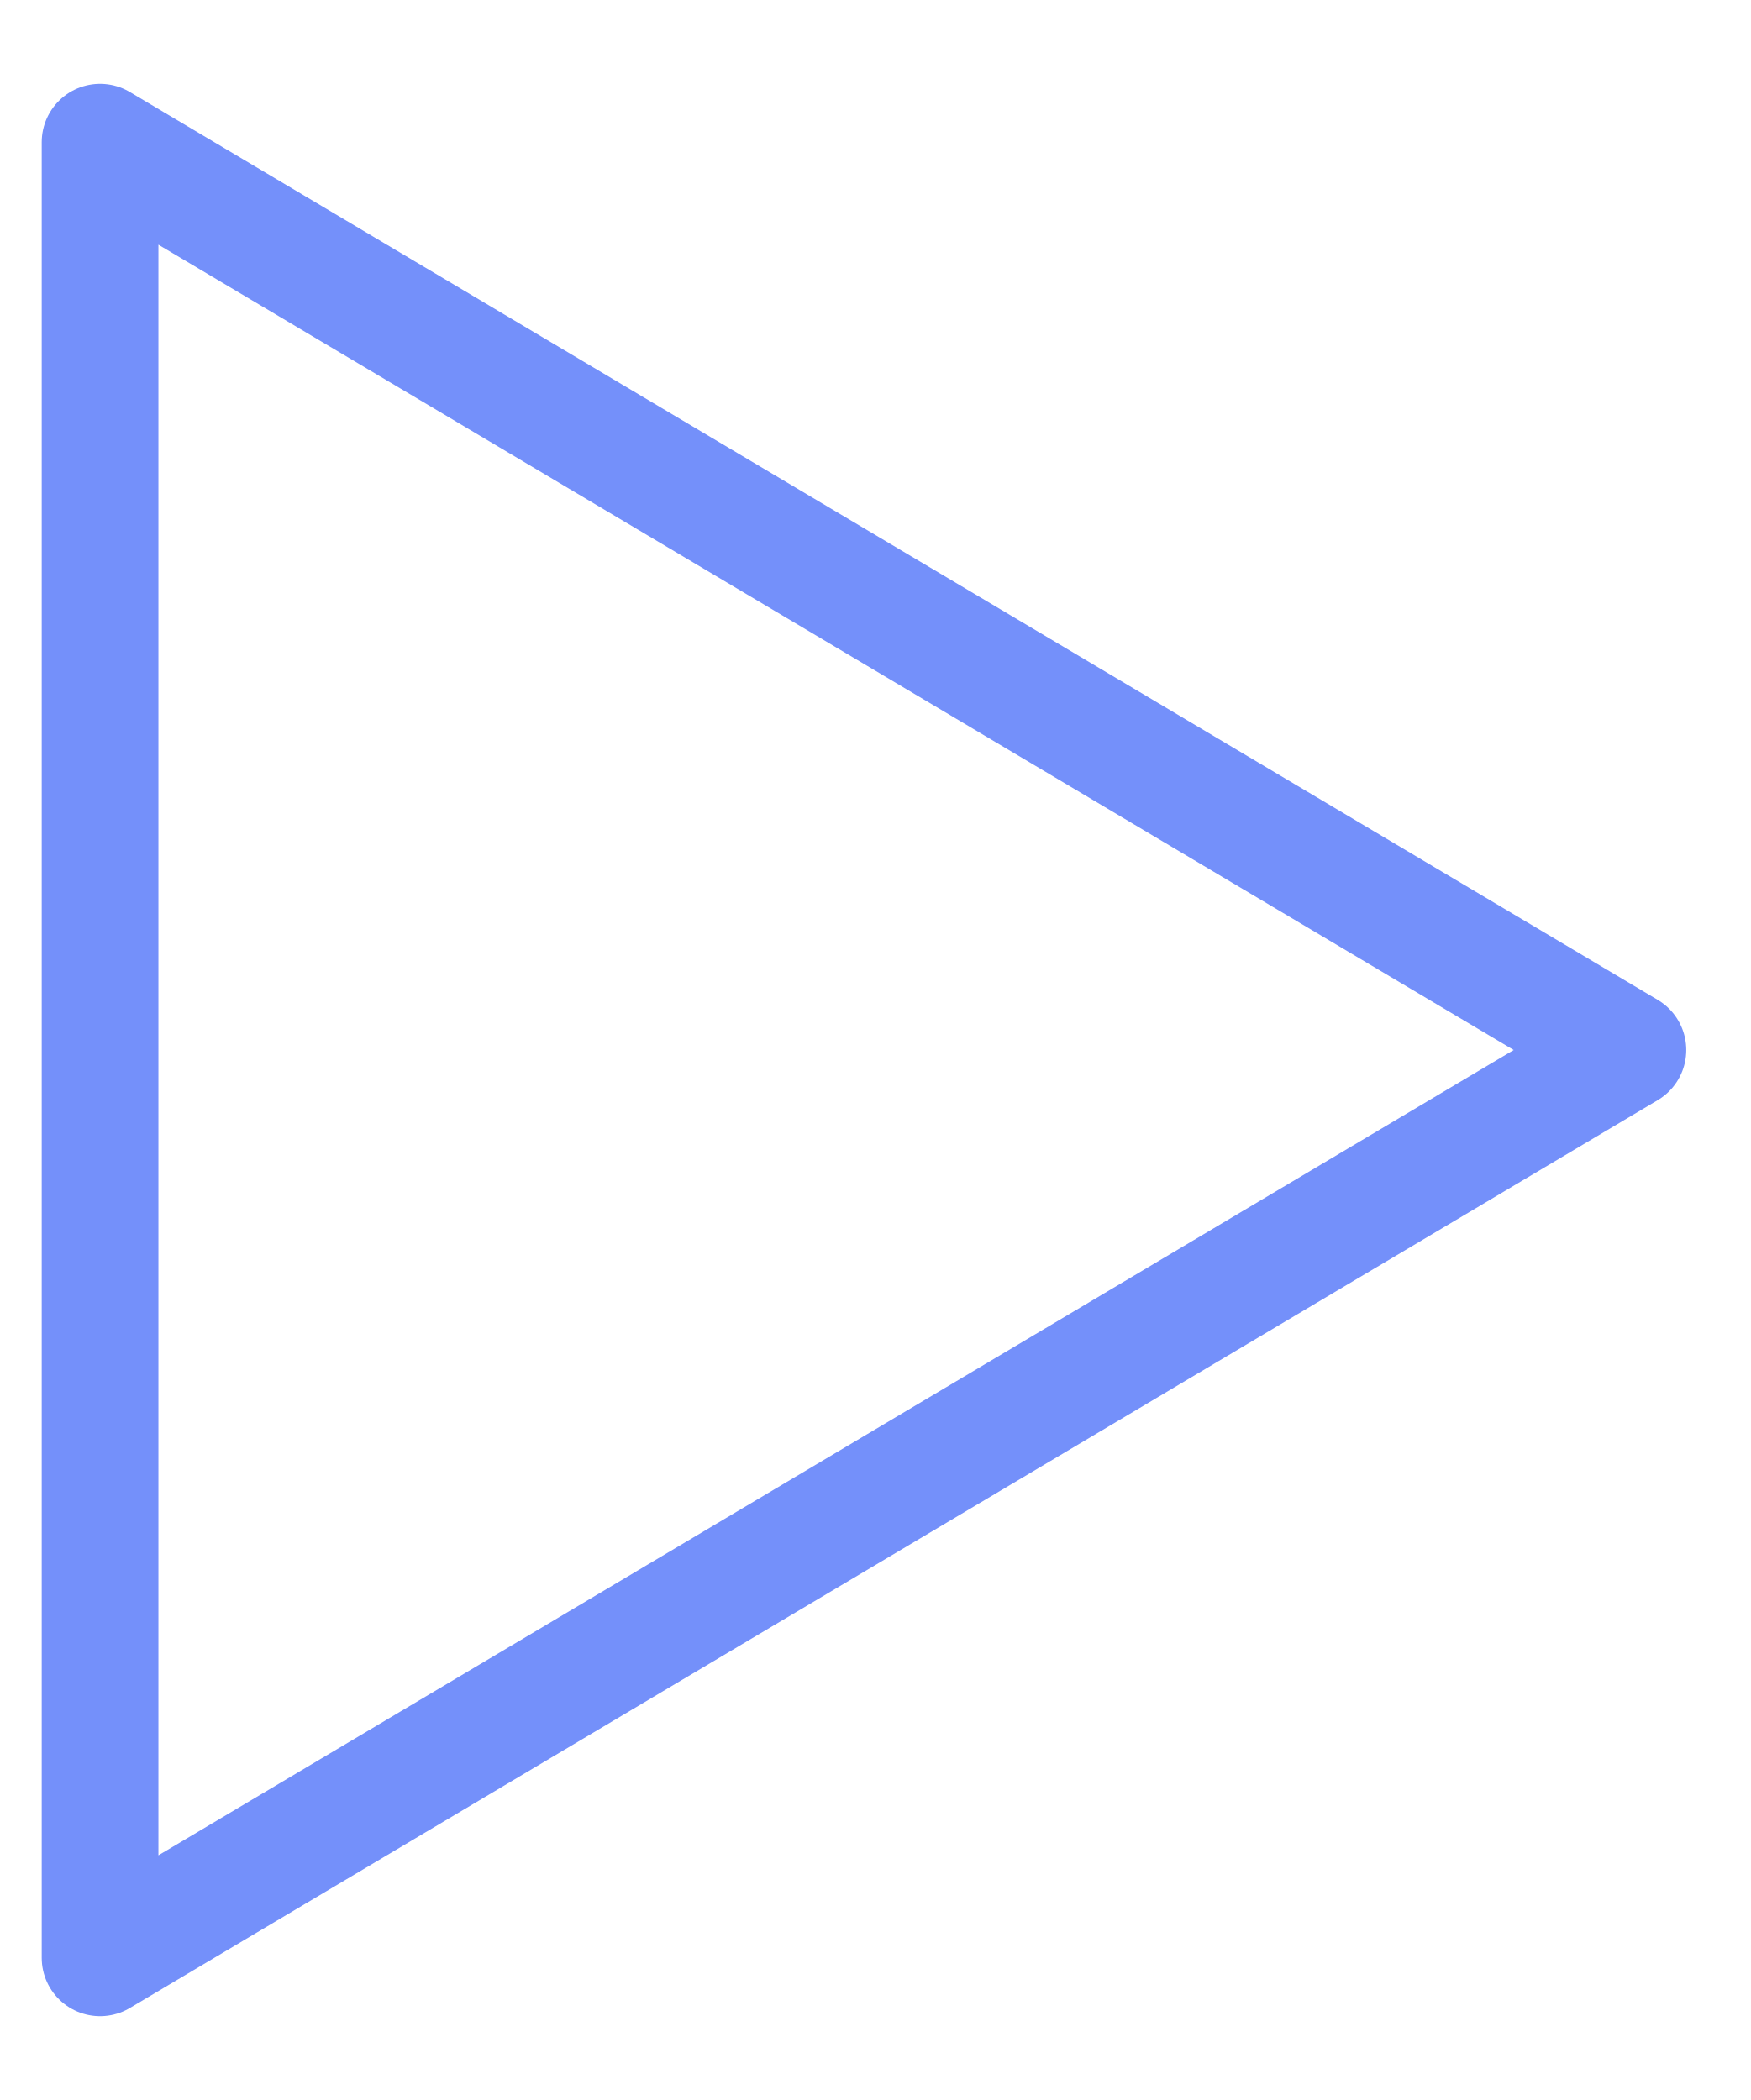
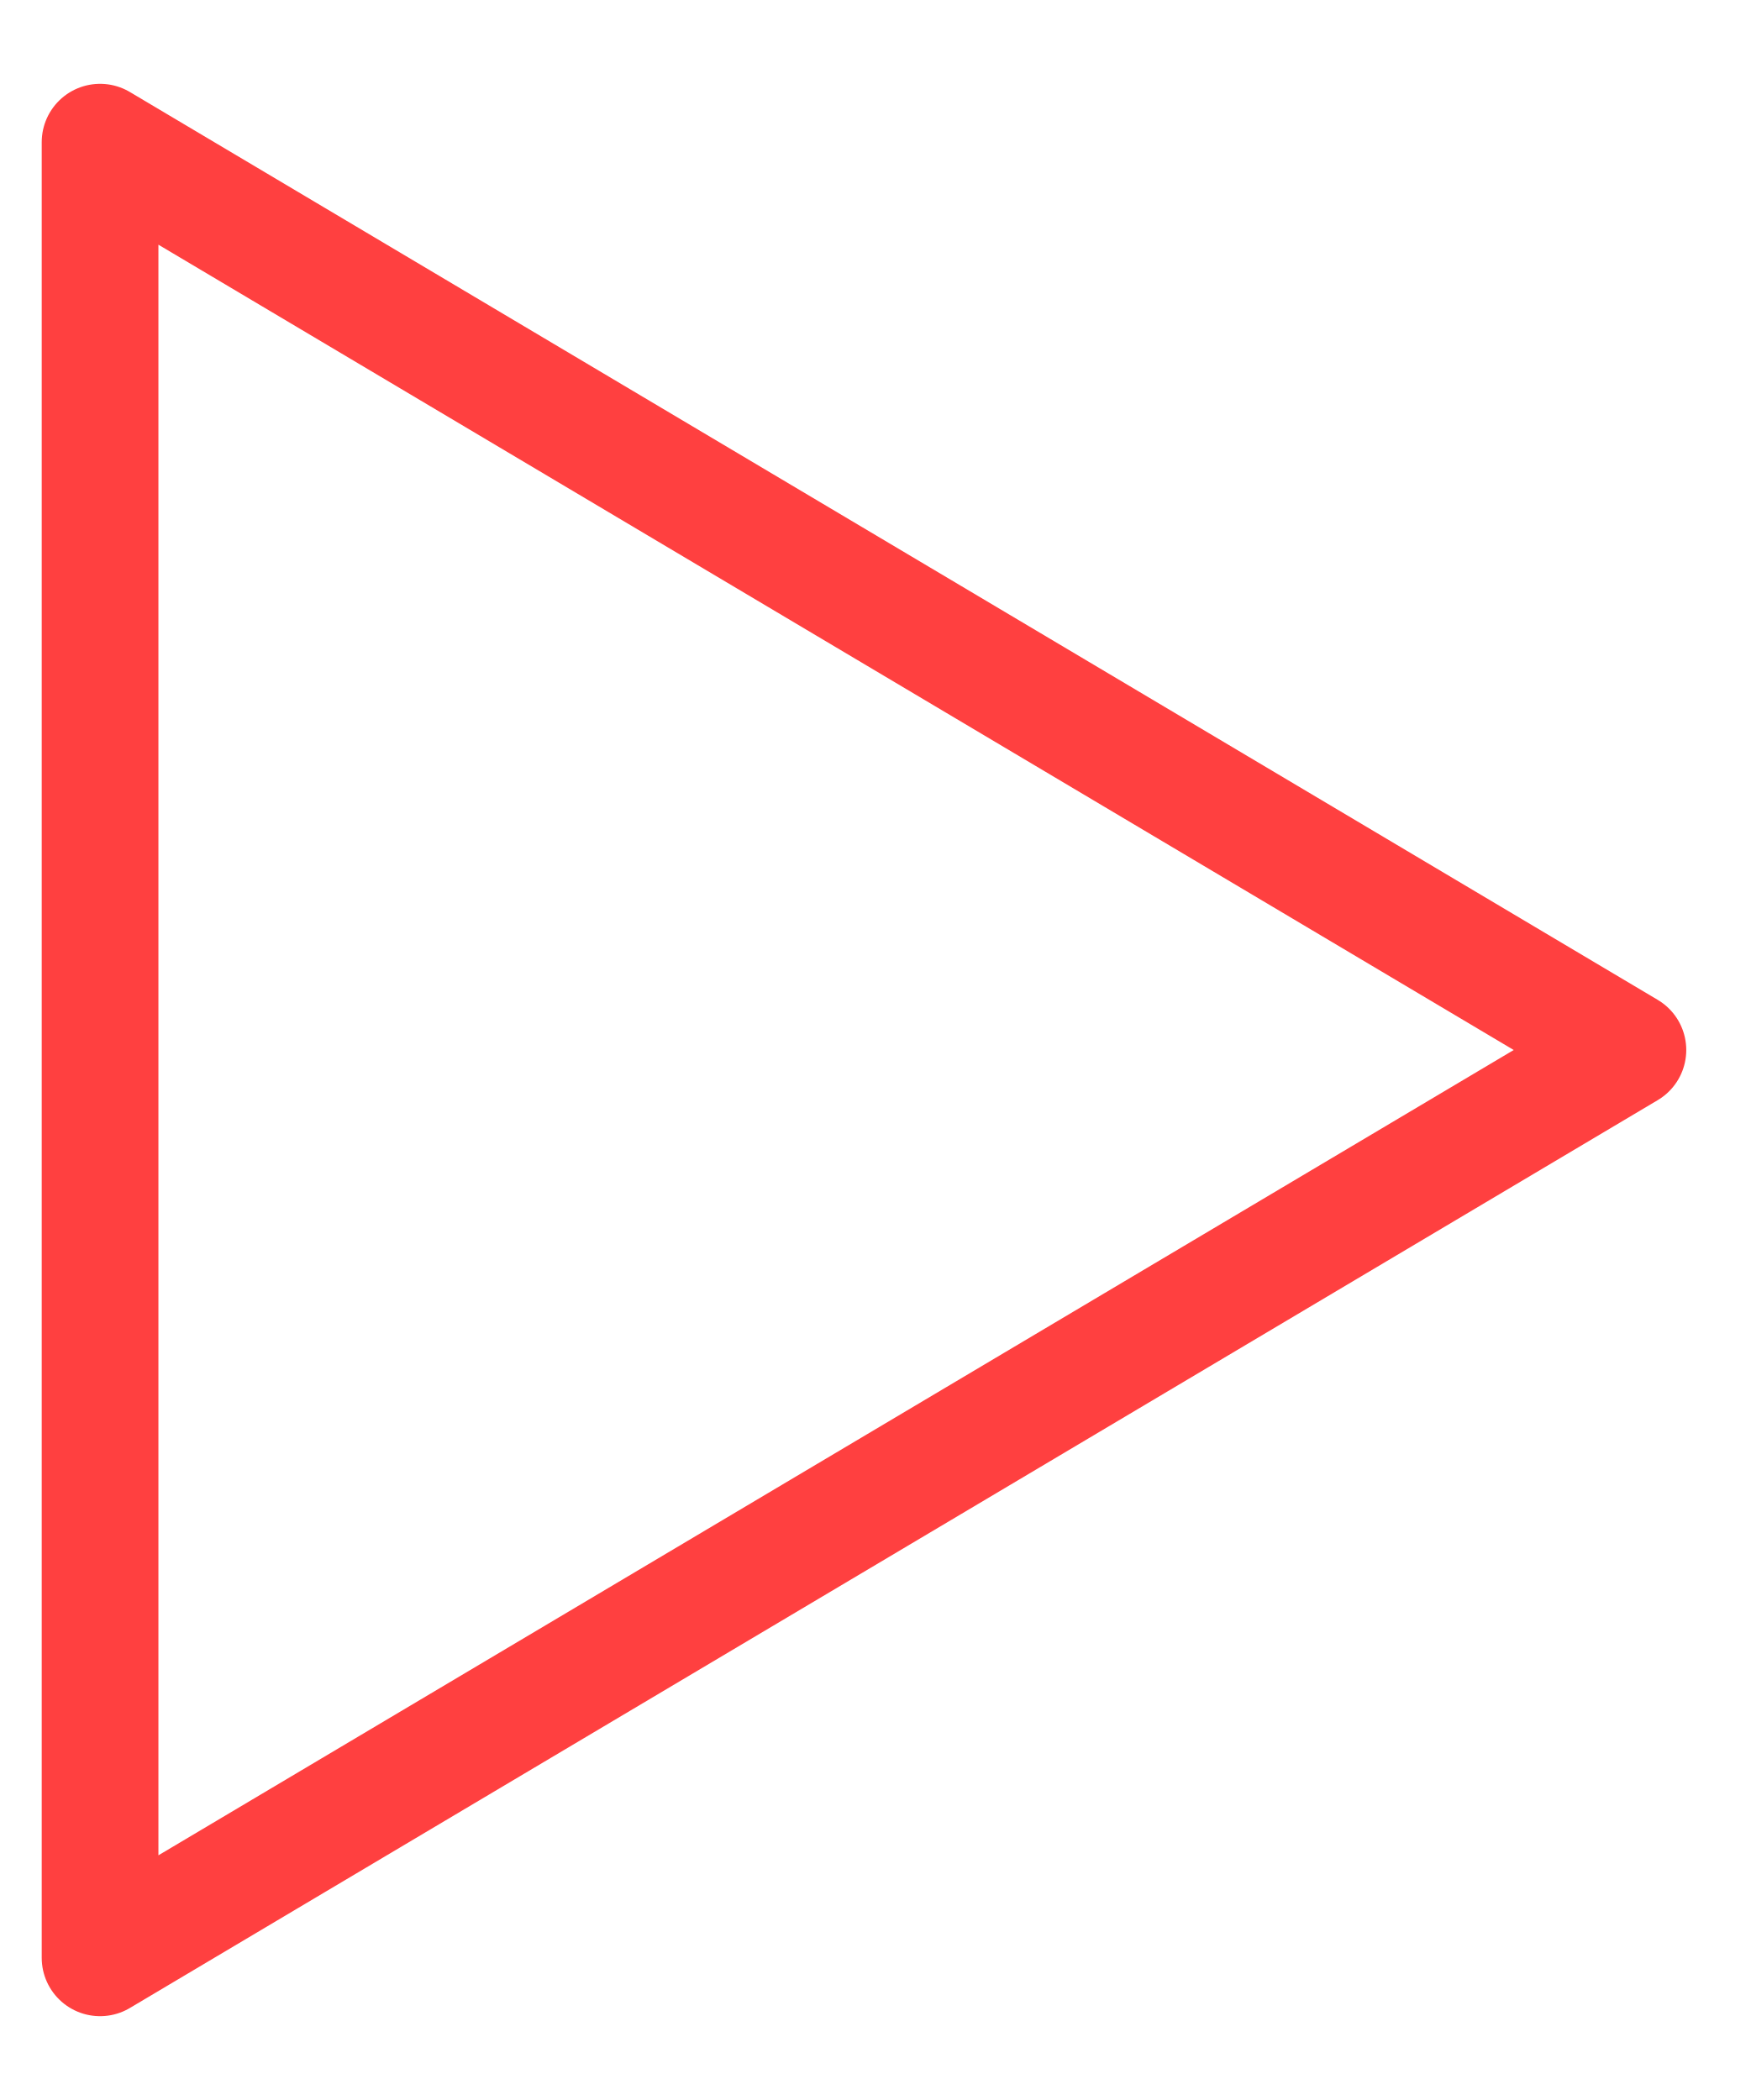
<svg xmlns="http://www.w3.org/2000/svg" width="30" height="36" viewBox="0 0 30 36" fill="none">
-   <path d="M1.715 2.437L27.9 18L1.715 33.563L1.715 2.437Z" stroke="#466BF8" stroke-opacity="0.75" stroke-width="2" stroke-linejoin="round" />
+   <path d="M1.715 2.437L27.9 18L1.715 33.563L1.715 2.437Z" stroke="red" stroke-opacity="0.75" stroke-width="2" stroke-linejoin="round" />
</svg>
